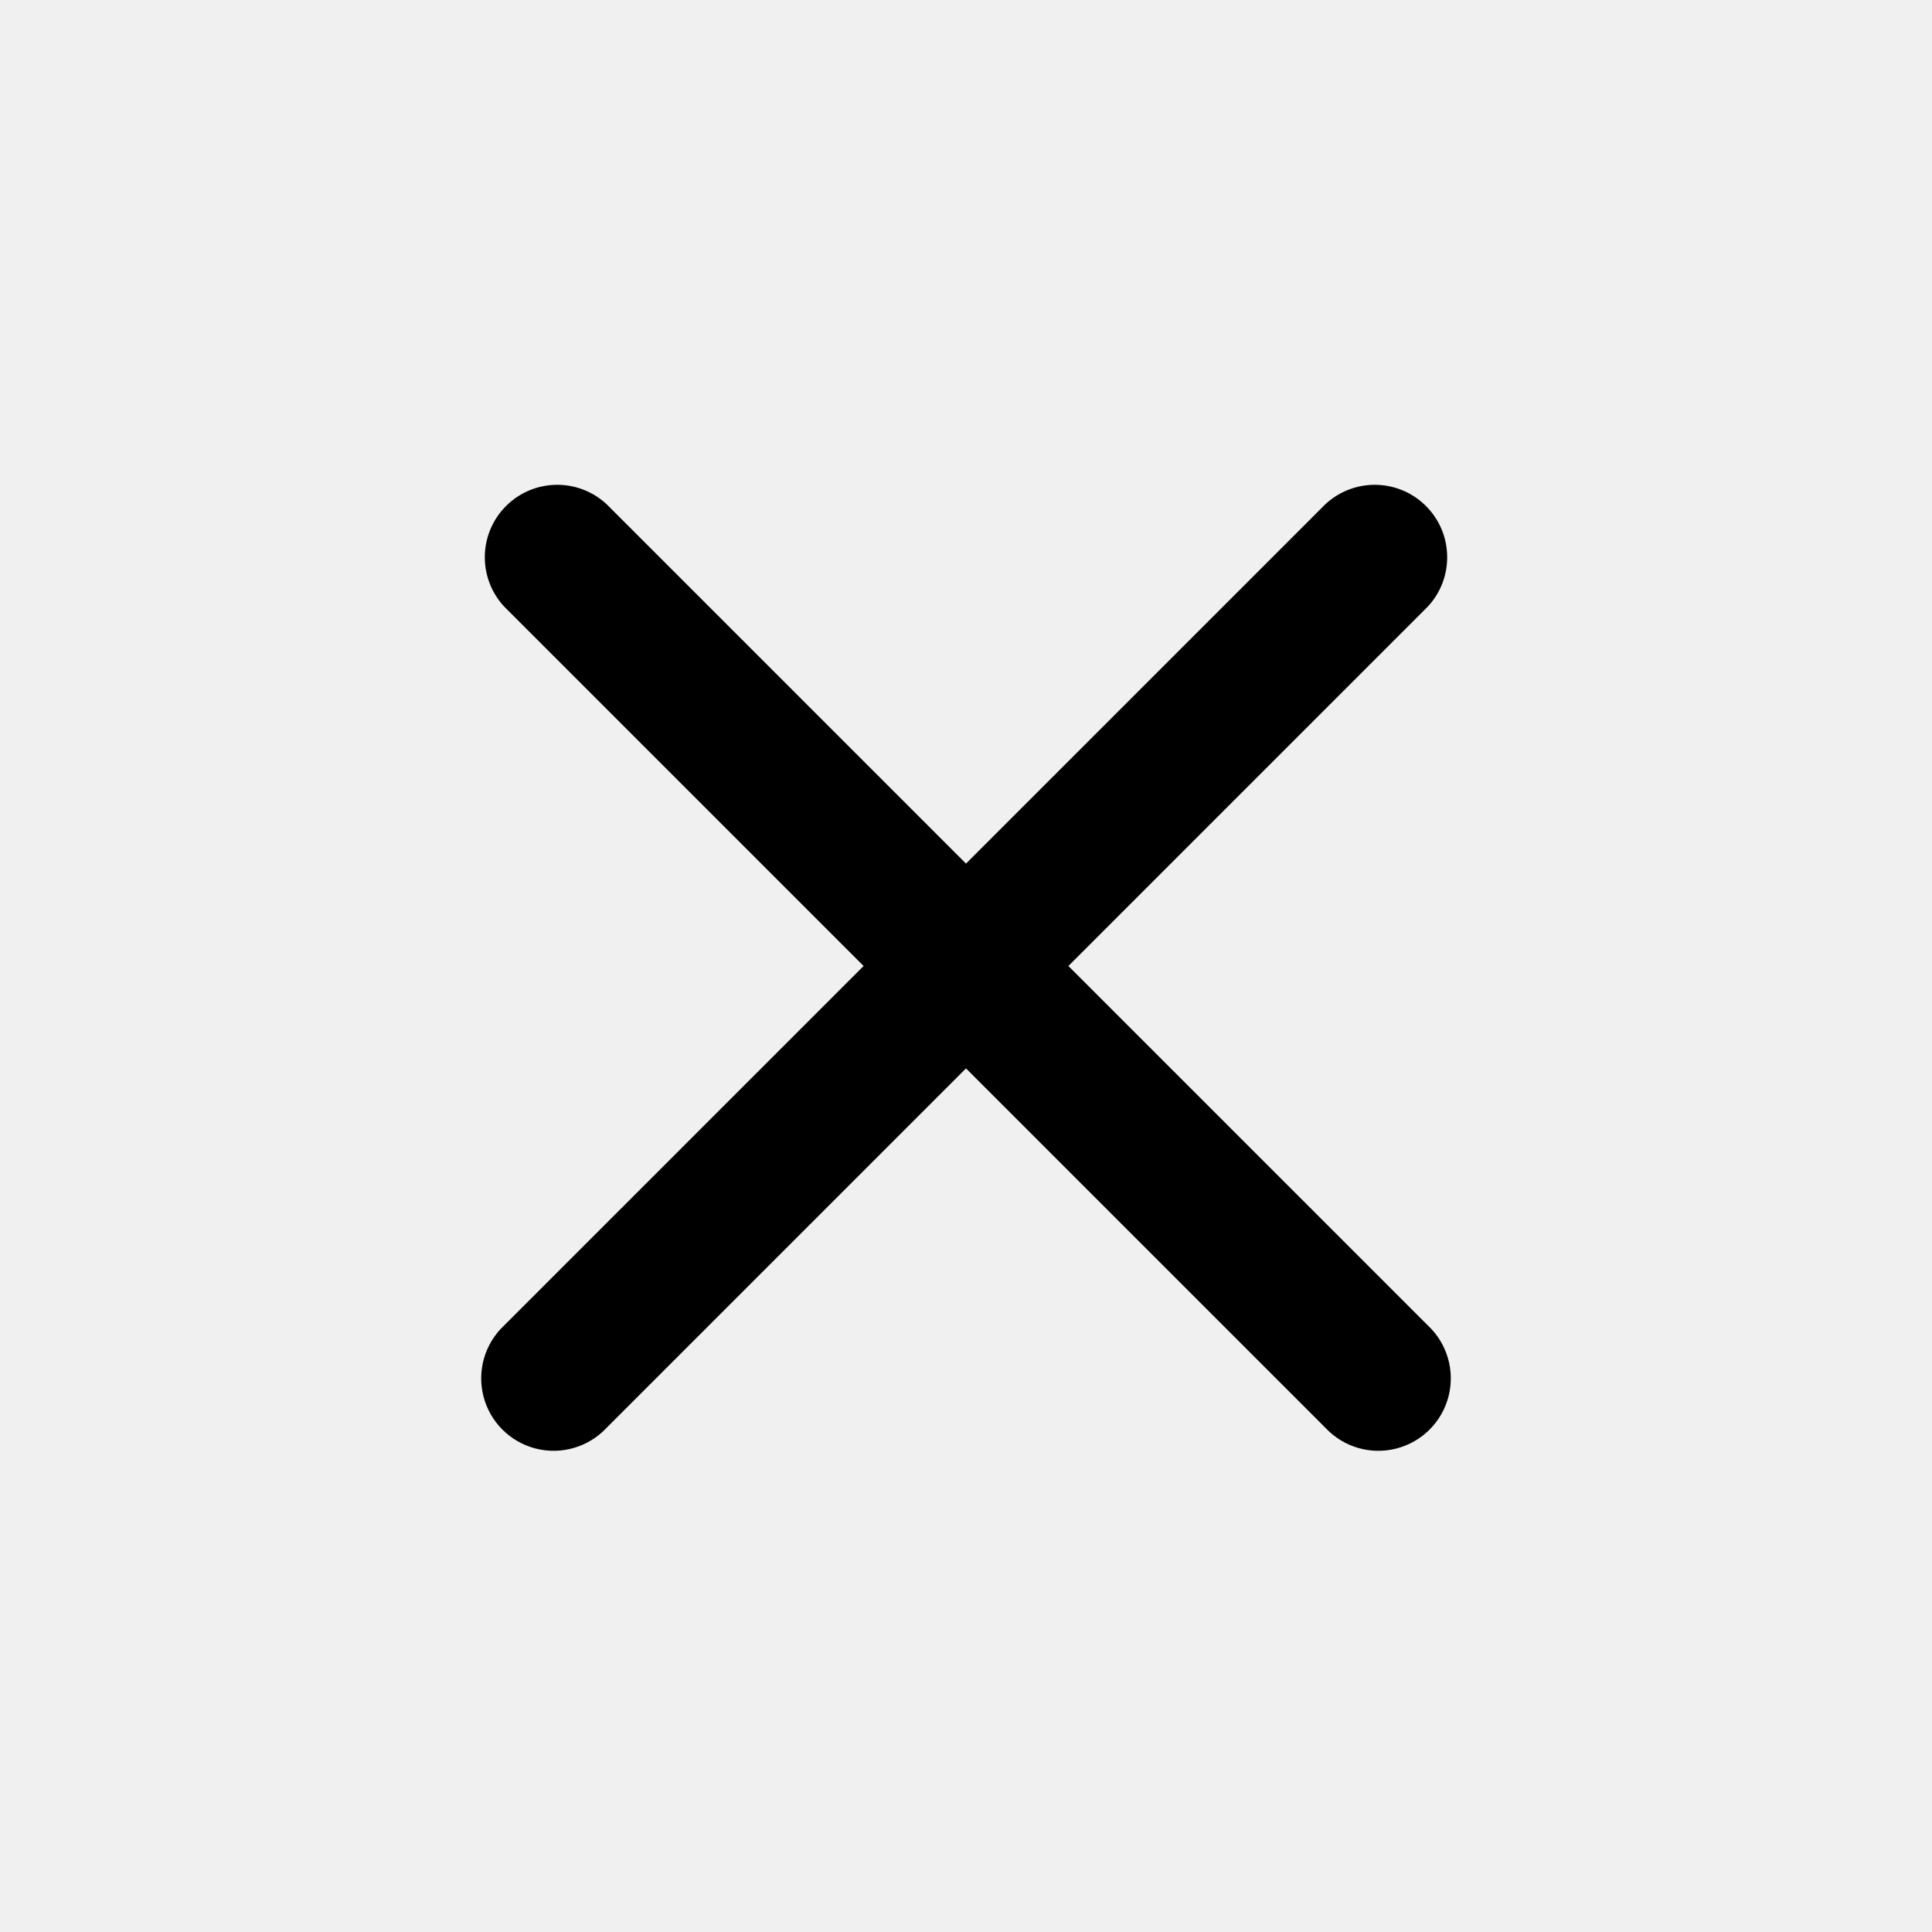
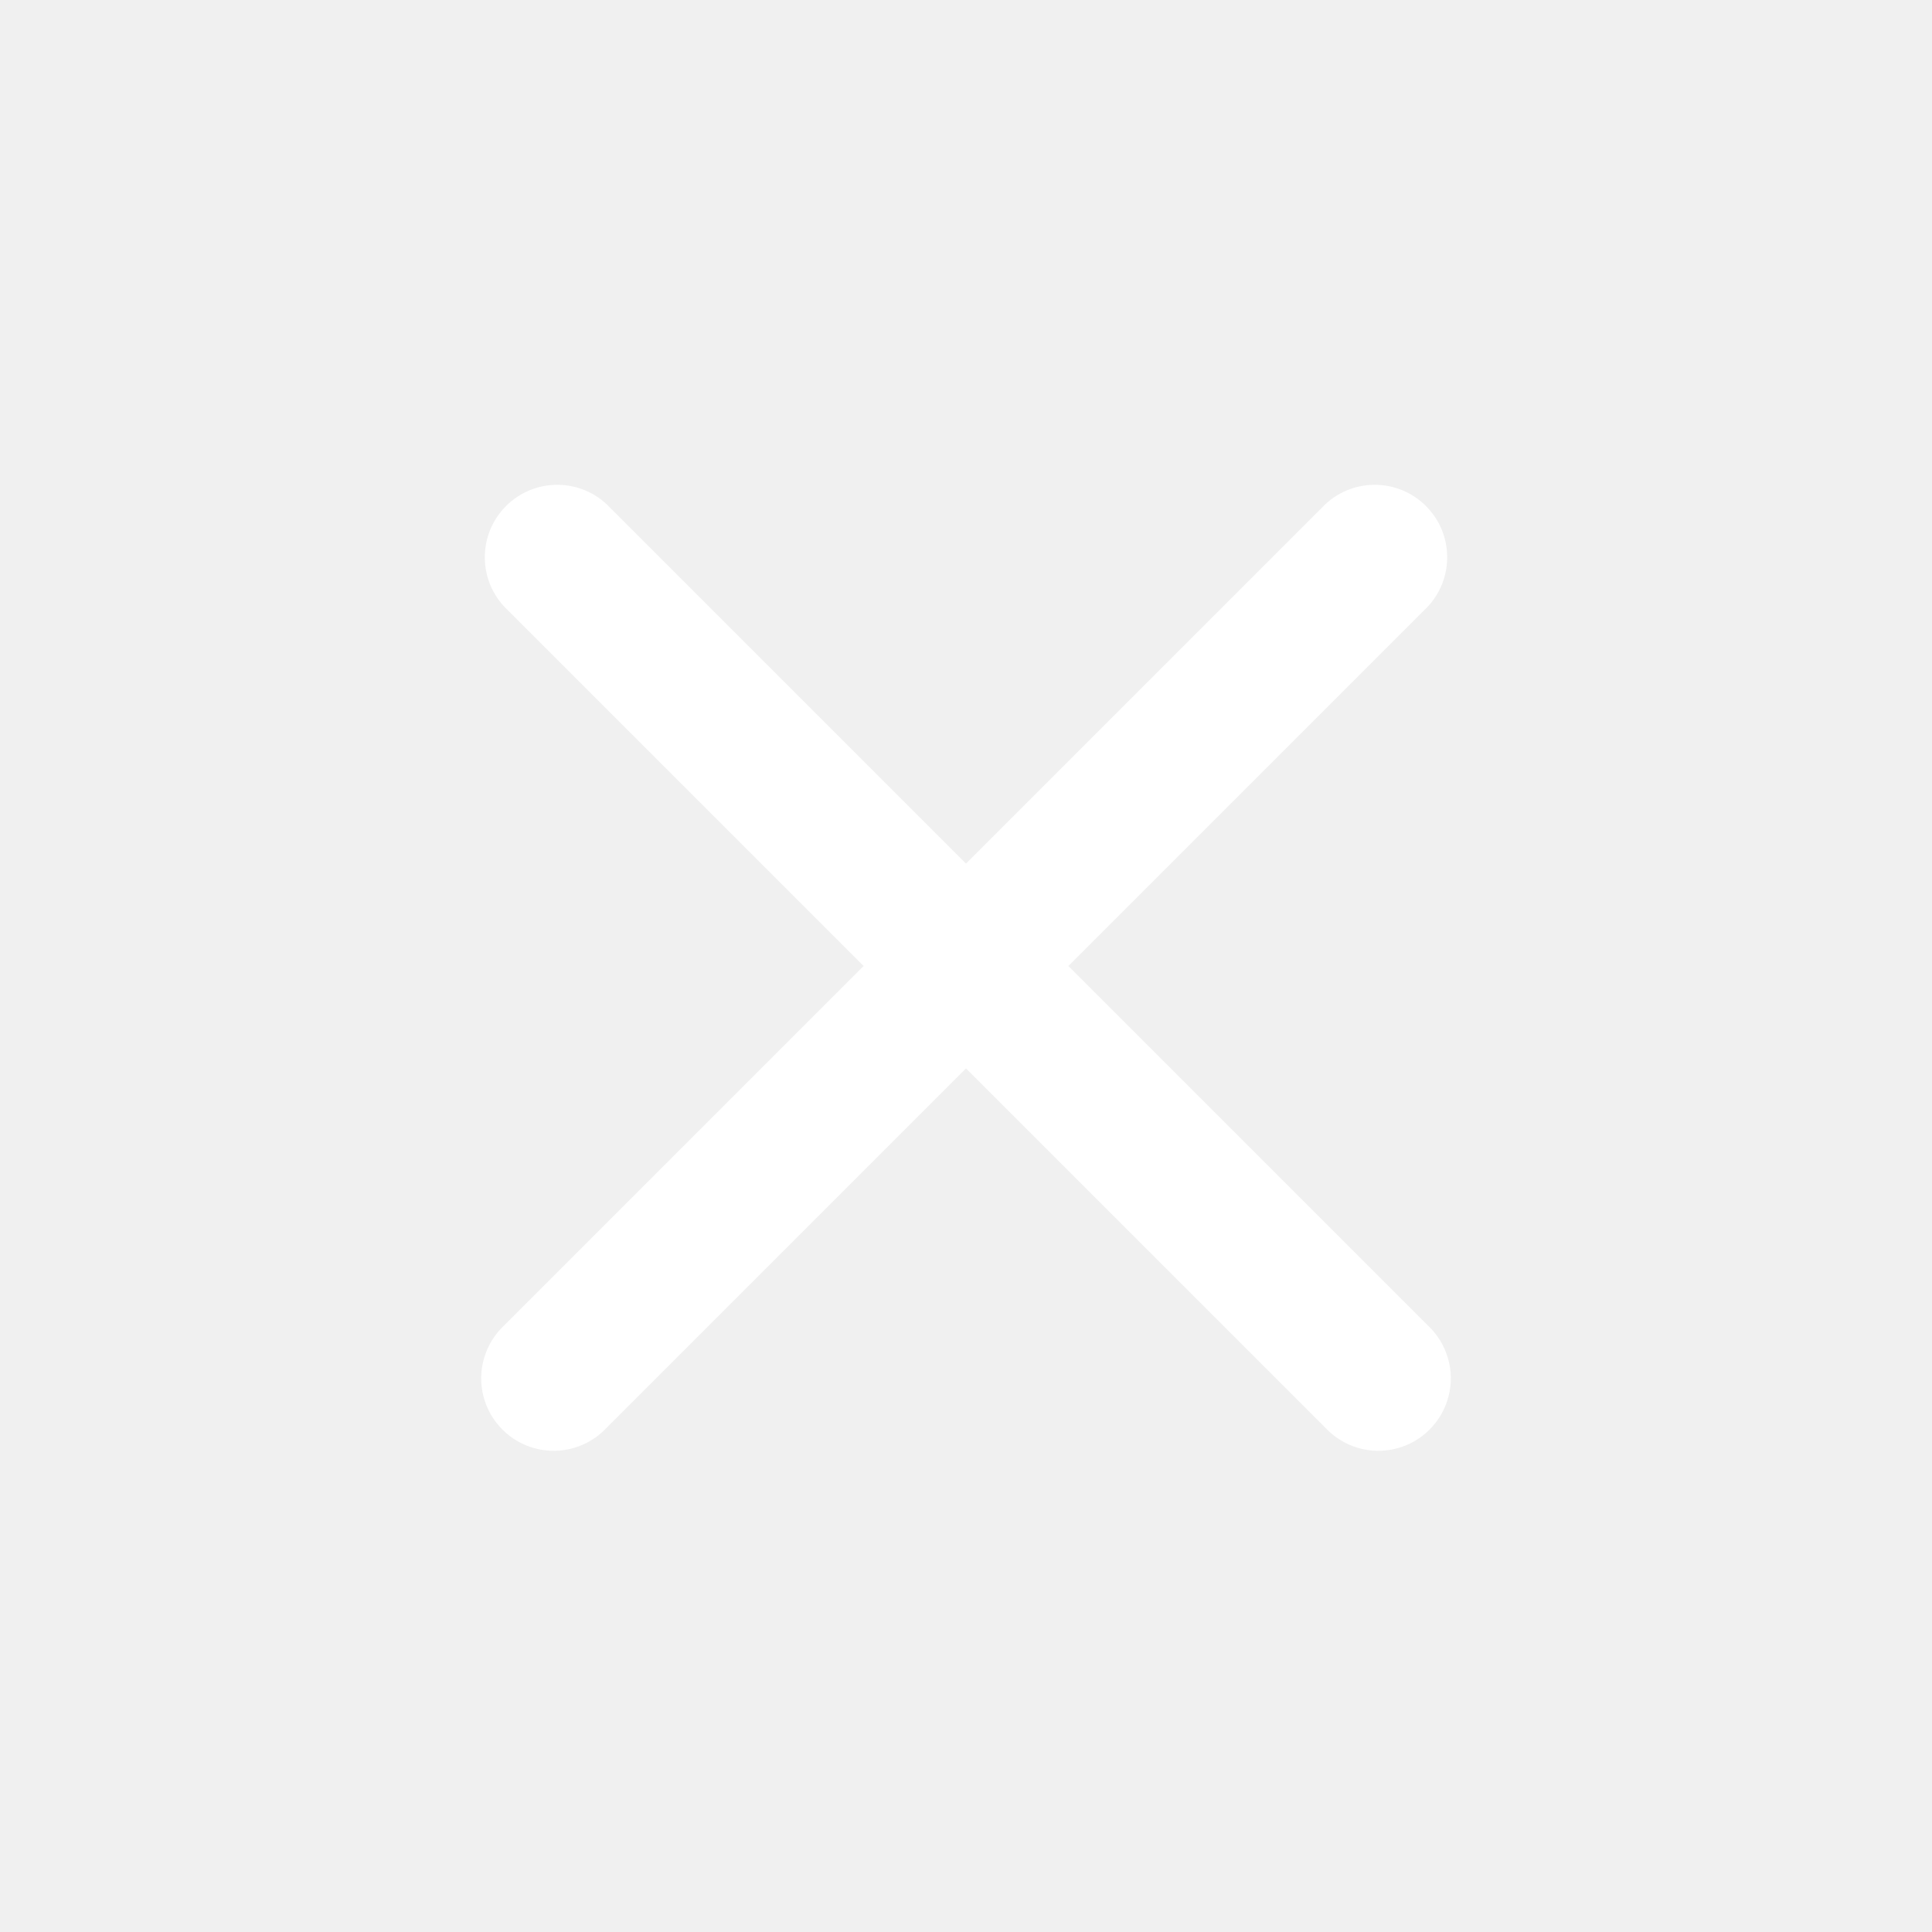
<svg xmlns="http://www.w3.org/2000/svg" width="20" height="20" viewBox="0 0 20 20">
-   <path fill="#000" d="M6.28 5.22a.75.75 0 0 0-1.06 1.06L8.94 10l-3.72 3.72a.75.75 0 1 0 1.06 1.06L10 11.06l3.72 3.72a.75.75 0 1 0 1.06-1.06L11.06 10l3.72-3.72a.75.75 0 0 0-1.06-1.06L10 8.94z" />
+   <path fill="#fff" d="M6.28 5.22a.75.75 0 0 0-1.06 1.06L8.94 10l-3.72 3.72a.75.75 0 1 0 1.06 1.06L10 11.06l3.72 3.72a.75.75 0 1 0 1.06-1.06L11.06 10l3.72-3.72a.75.75 0 0 0-1.06-1.06L10 8.94z" />
</svg>
